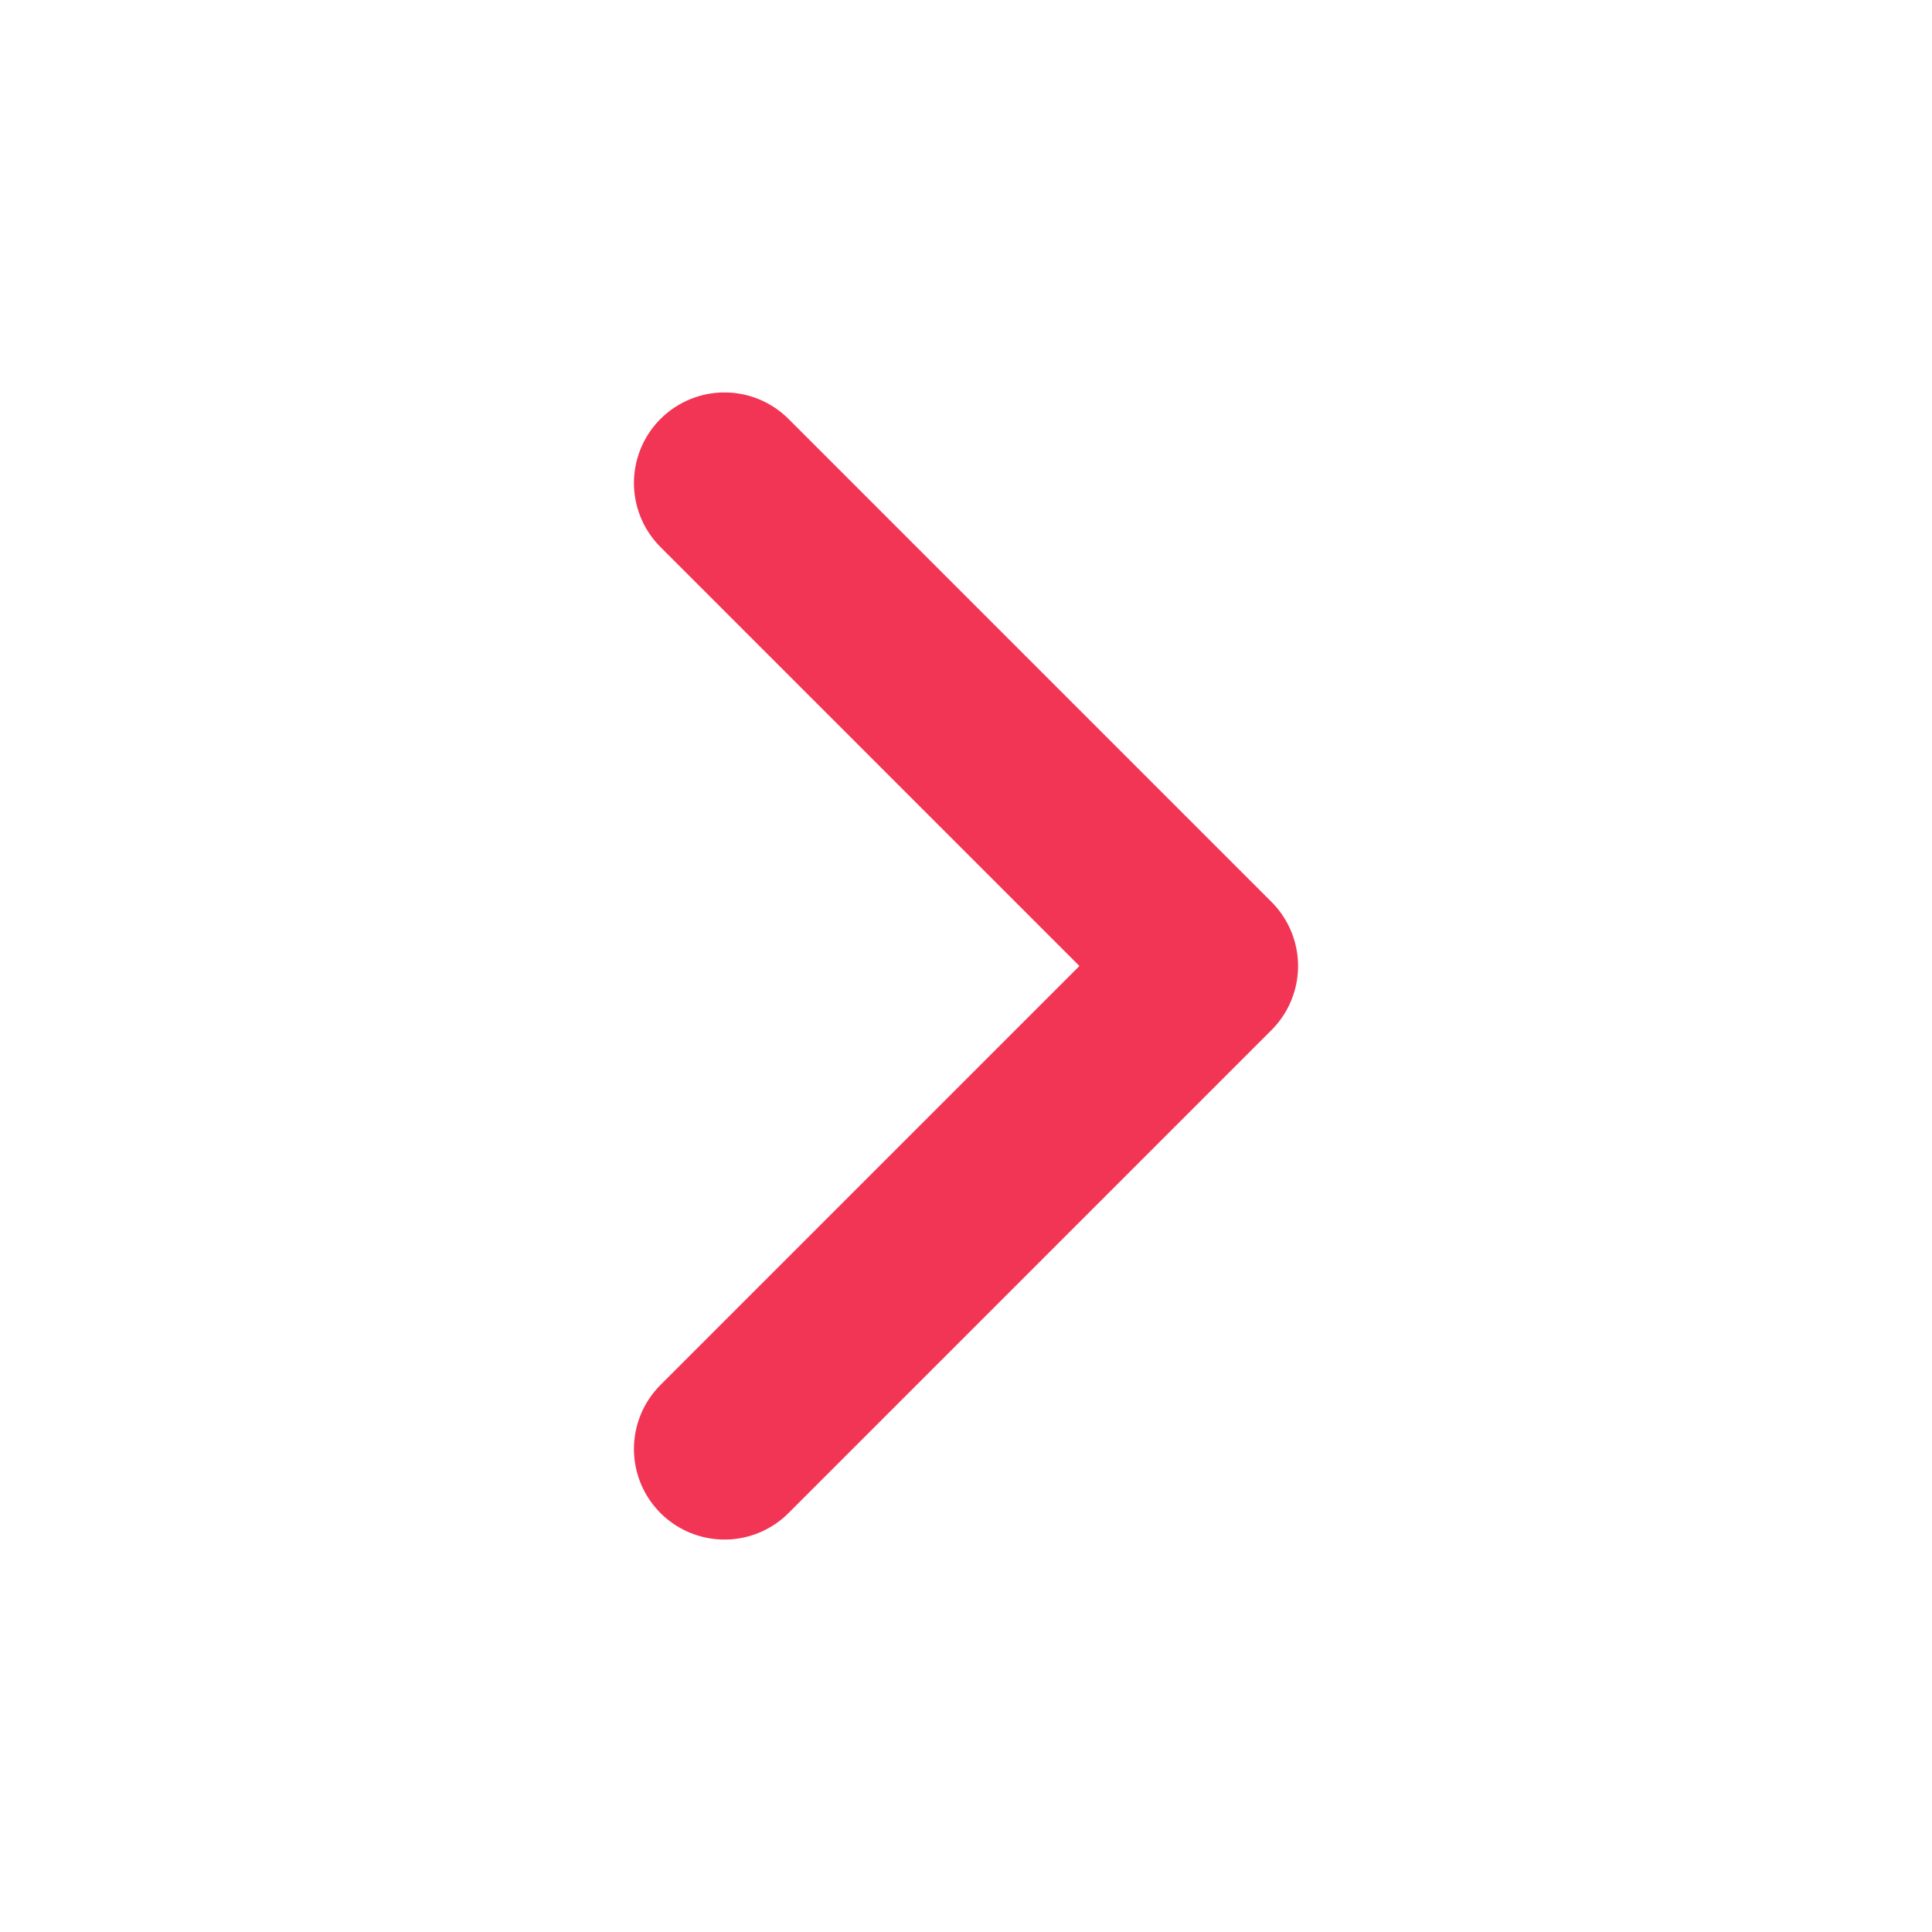
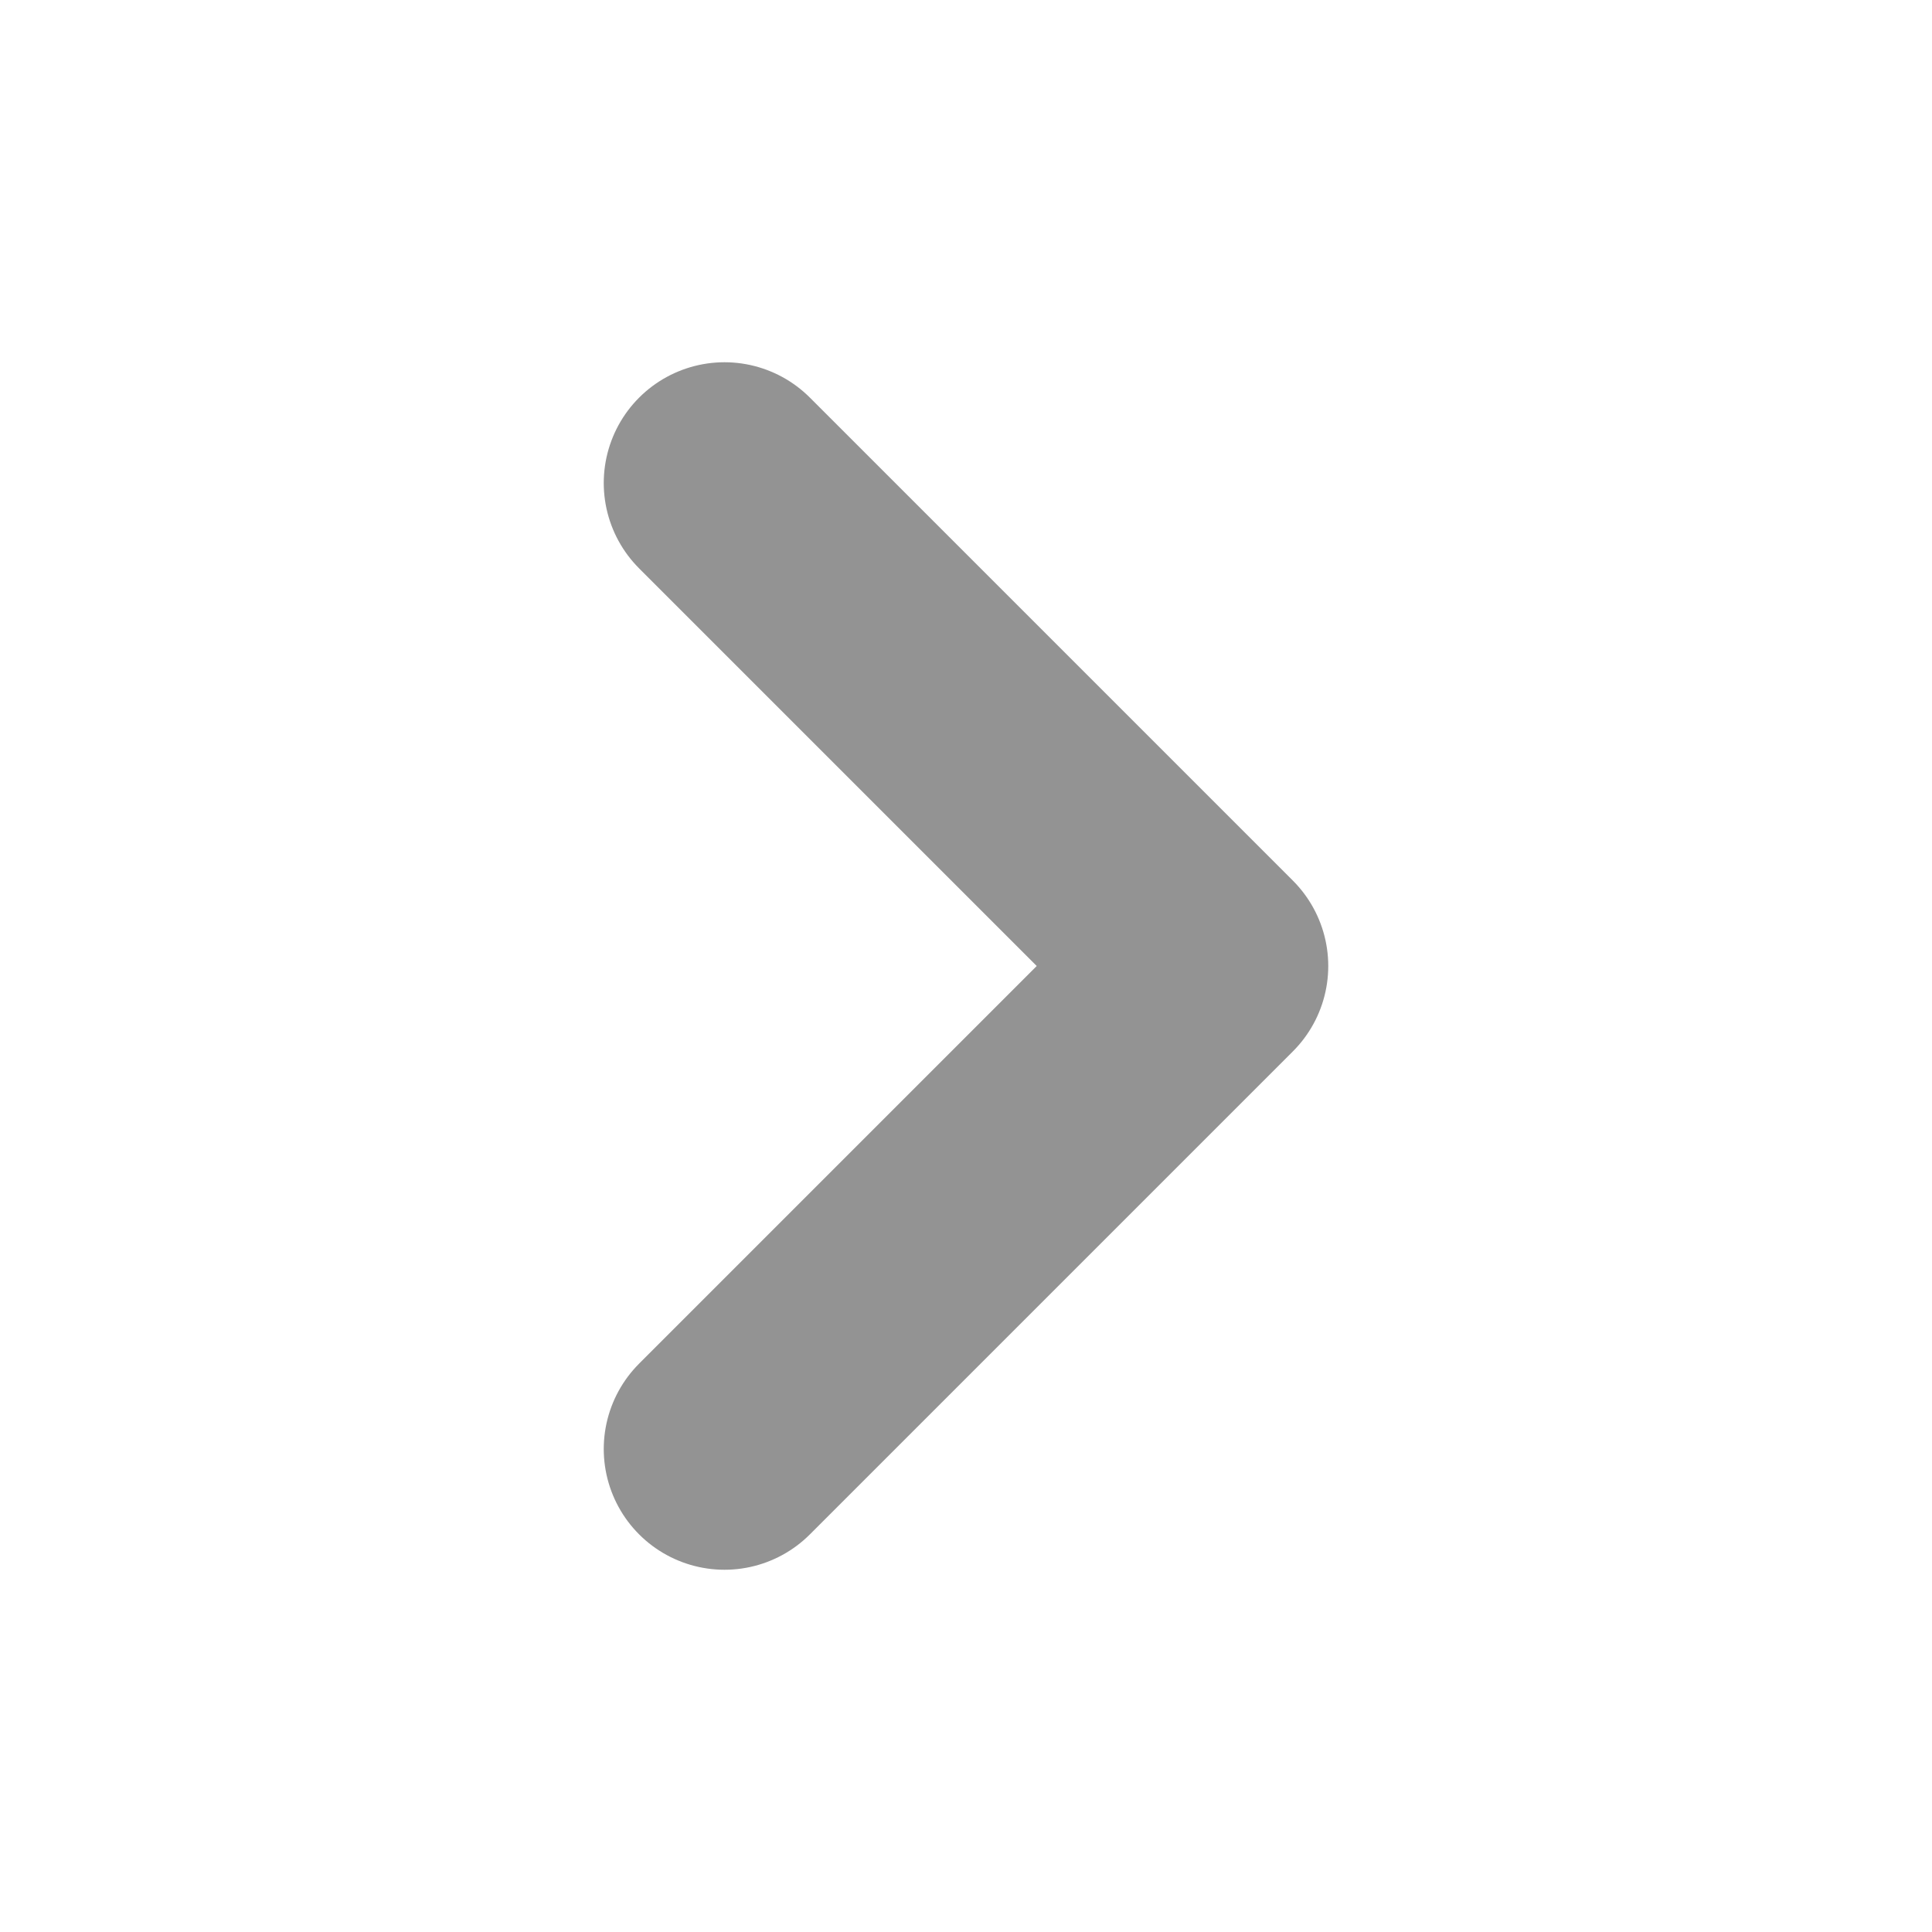
<svg xmlns="http://www.w3.org/2000/svg" width="16" height="16" viewBox="0 0 16 16" fill="none">
-   <path d="M6 12L10 8L6 4" stroke="#F23555" stroke-width="1.5" stroke-linecap="round" stroke-linejoin="round" />
+   <path d="M6 12L10 8L6 4" stroke="#939393" stroke-width="2" stroke-linecap="round" stroke-linejoin="round" />
</svg>
